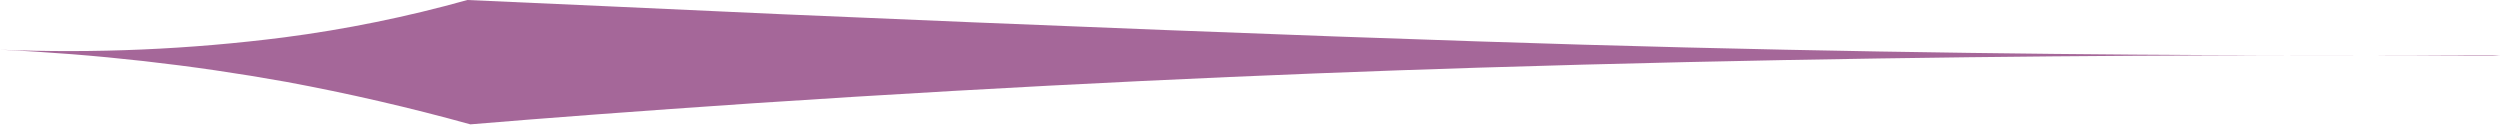
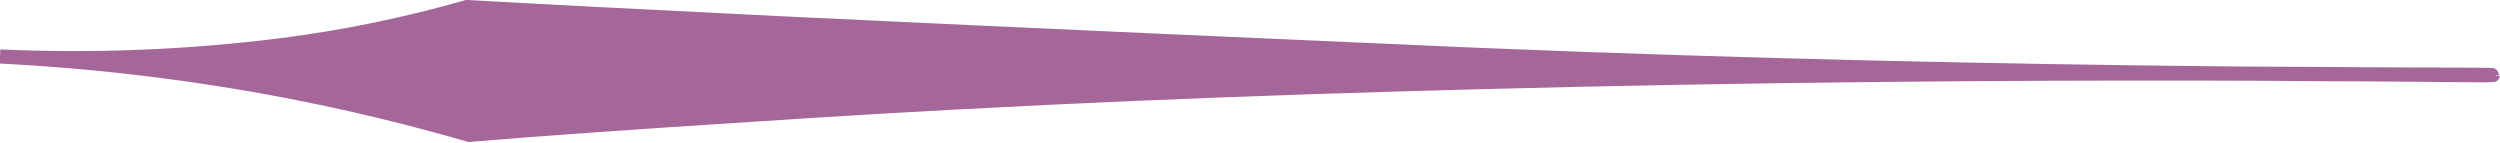
- <svg xmlns="http://www.w3.org/2000/svg" viewBox="0 0 176.52 8.78">
+ <svg xmlns="http://www.w3.org/2000/svg" viewBox="0 0 177.04 10.06">
  <defs>
-     <style>.cls-1{fill:#a56799;}</style>
+     <style>.cls-1{fill:#a56799;stroke:#a56799;stroke-miterlimit:10;}</style>
  </defs>
  <g id="Calque_2" data-name="Calque 2">
    <g id="Calque_1-2" data-name="Calque 1">
      <g id="Calque_2-2" data-name="Calque 2">
        <g id="Calque_1-2-2" data-name="Calque 1-2">
          <g id="Calque_2-2-2" data-name="Calque 2-2">
            <g id="Calque_1-2-2-2" data-name="Calque 1-2-2">
              <g id="Calque_2-2-2-2" data-name="Calque 2-2-2">
                <g id="Calque_1-2-2-2-2" data-name="Calque 1-2-2-2">
-                   <path class="cls-1" d="M176.52,3.91c0,.11-31.75-.39-72.2.87C89.62,5.24,72.65,6,53.21,7.29c-8.13.55-15,1.07-20,1.49q-6.42-1.78-13-3A154.65,154.65,0,0,0,0,3.51a120,120,0,0,0,20.05-.87A92.3,92.3,0,0,0,33,0C38.37.23,46,.59,55.11,1c18.12.79,37.67,1.55,49.17,1.92C144.93,4.29,176.52,3.8,176.52,3.91Z" />
+                   <path class="cls-1" d="M176.54,5.32c0,.1-31.74-.57-72.2.51-14.7.39-31.67,1-51.12,2.3-8.14.52-15,1-20,1.42q-6.41-1.86-13-3.12A147.84,147.84,0,0,0,0,4a117.88,117.88,0,0,0,20-.81A88.14,88.14,0,0,0,33.06.5C38.4.8,46,1.19,55.13,1.64c18.12.87,37.66,1.73,49.16,2.23C145,5.55,176.54,5.2,176.54,5.32Z" />
                </g>
              </g>
            </g>
          </g>
        </g>
      </g>
    </g>
  </g>
</svg>
